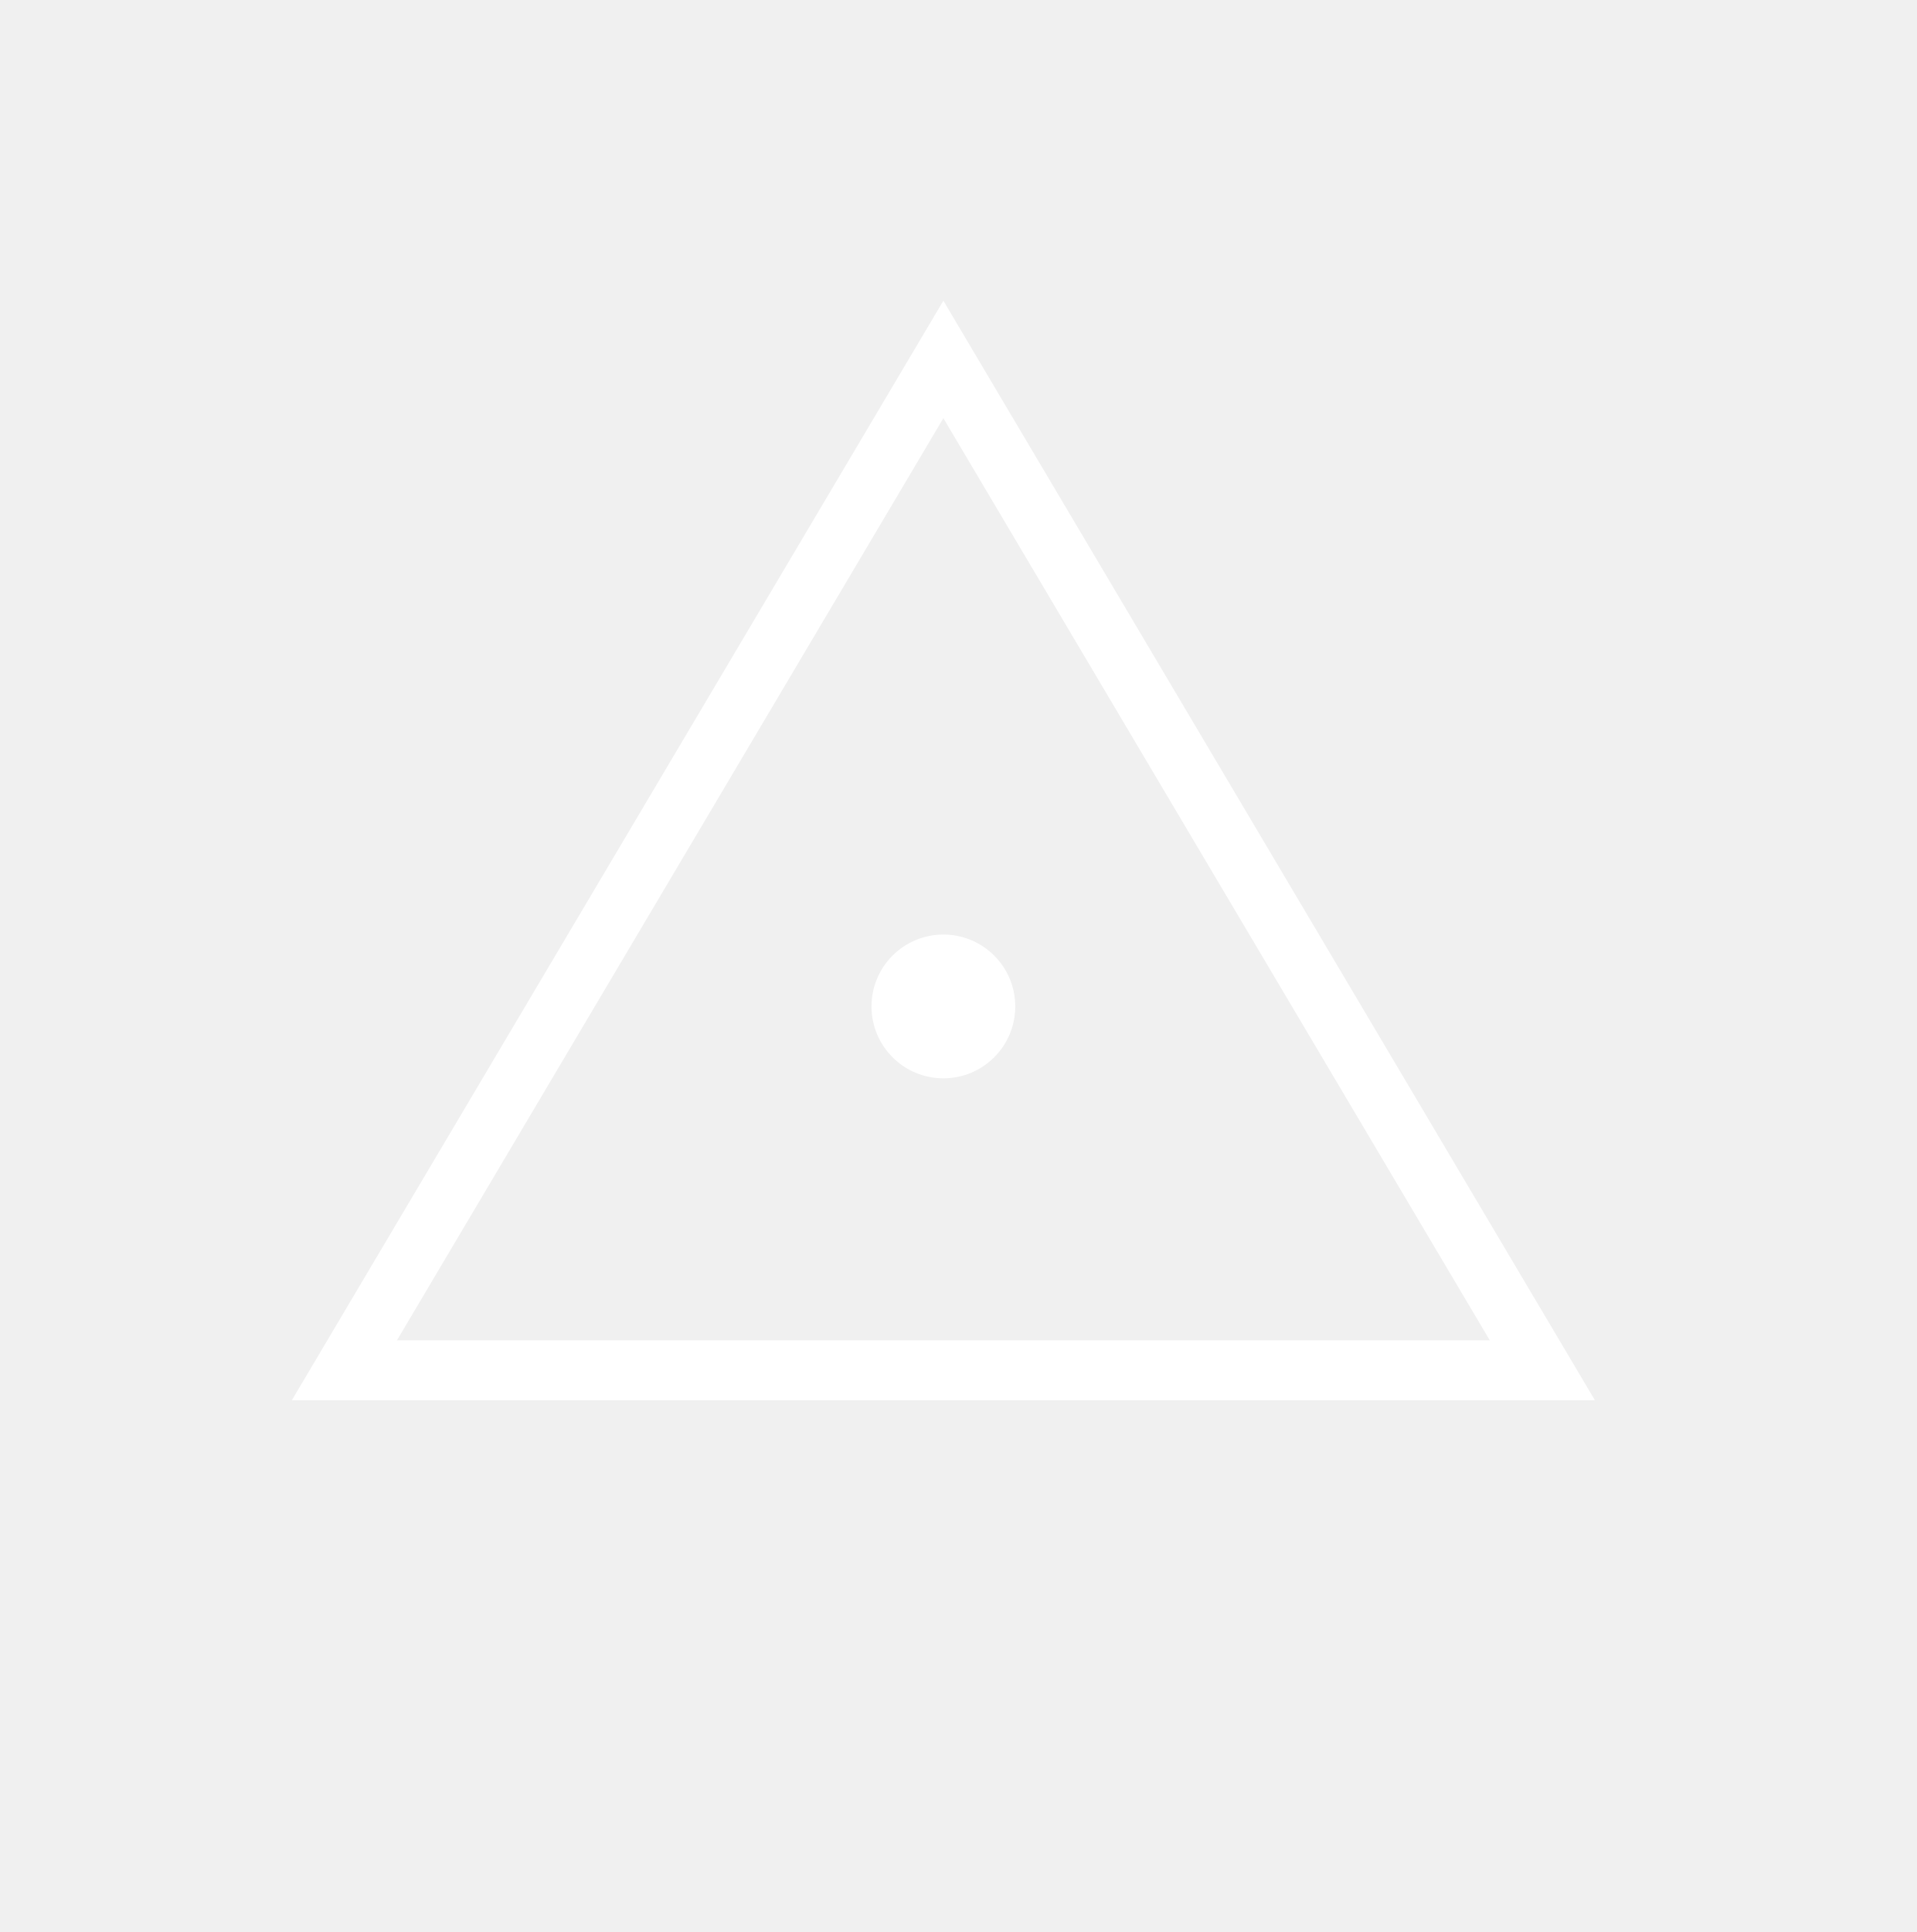
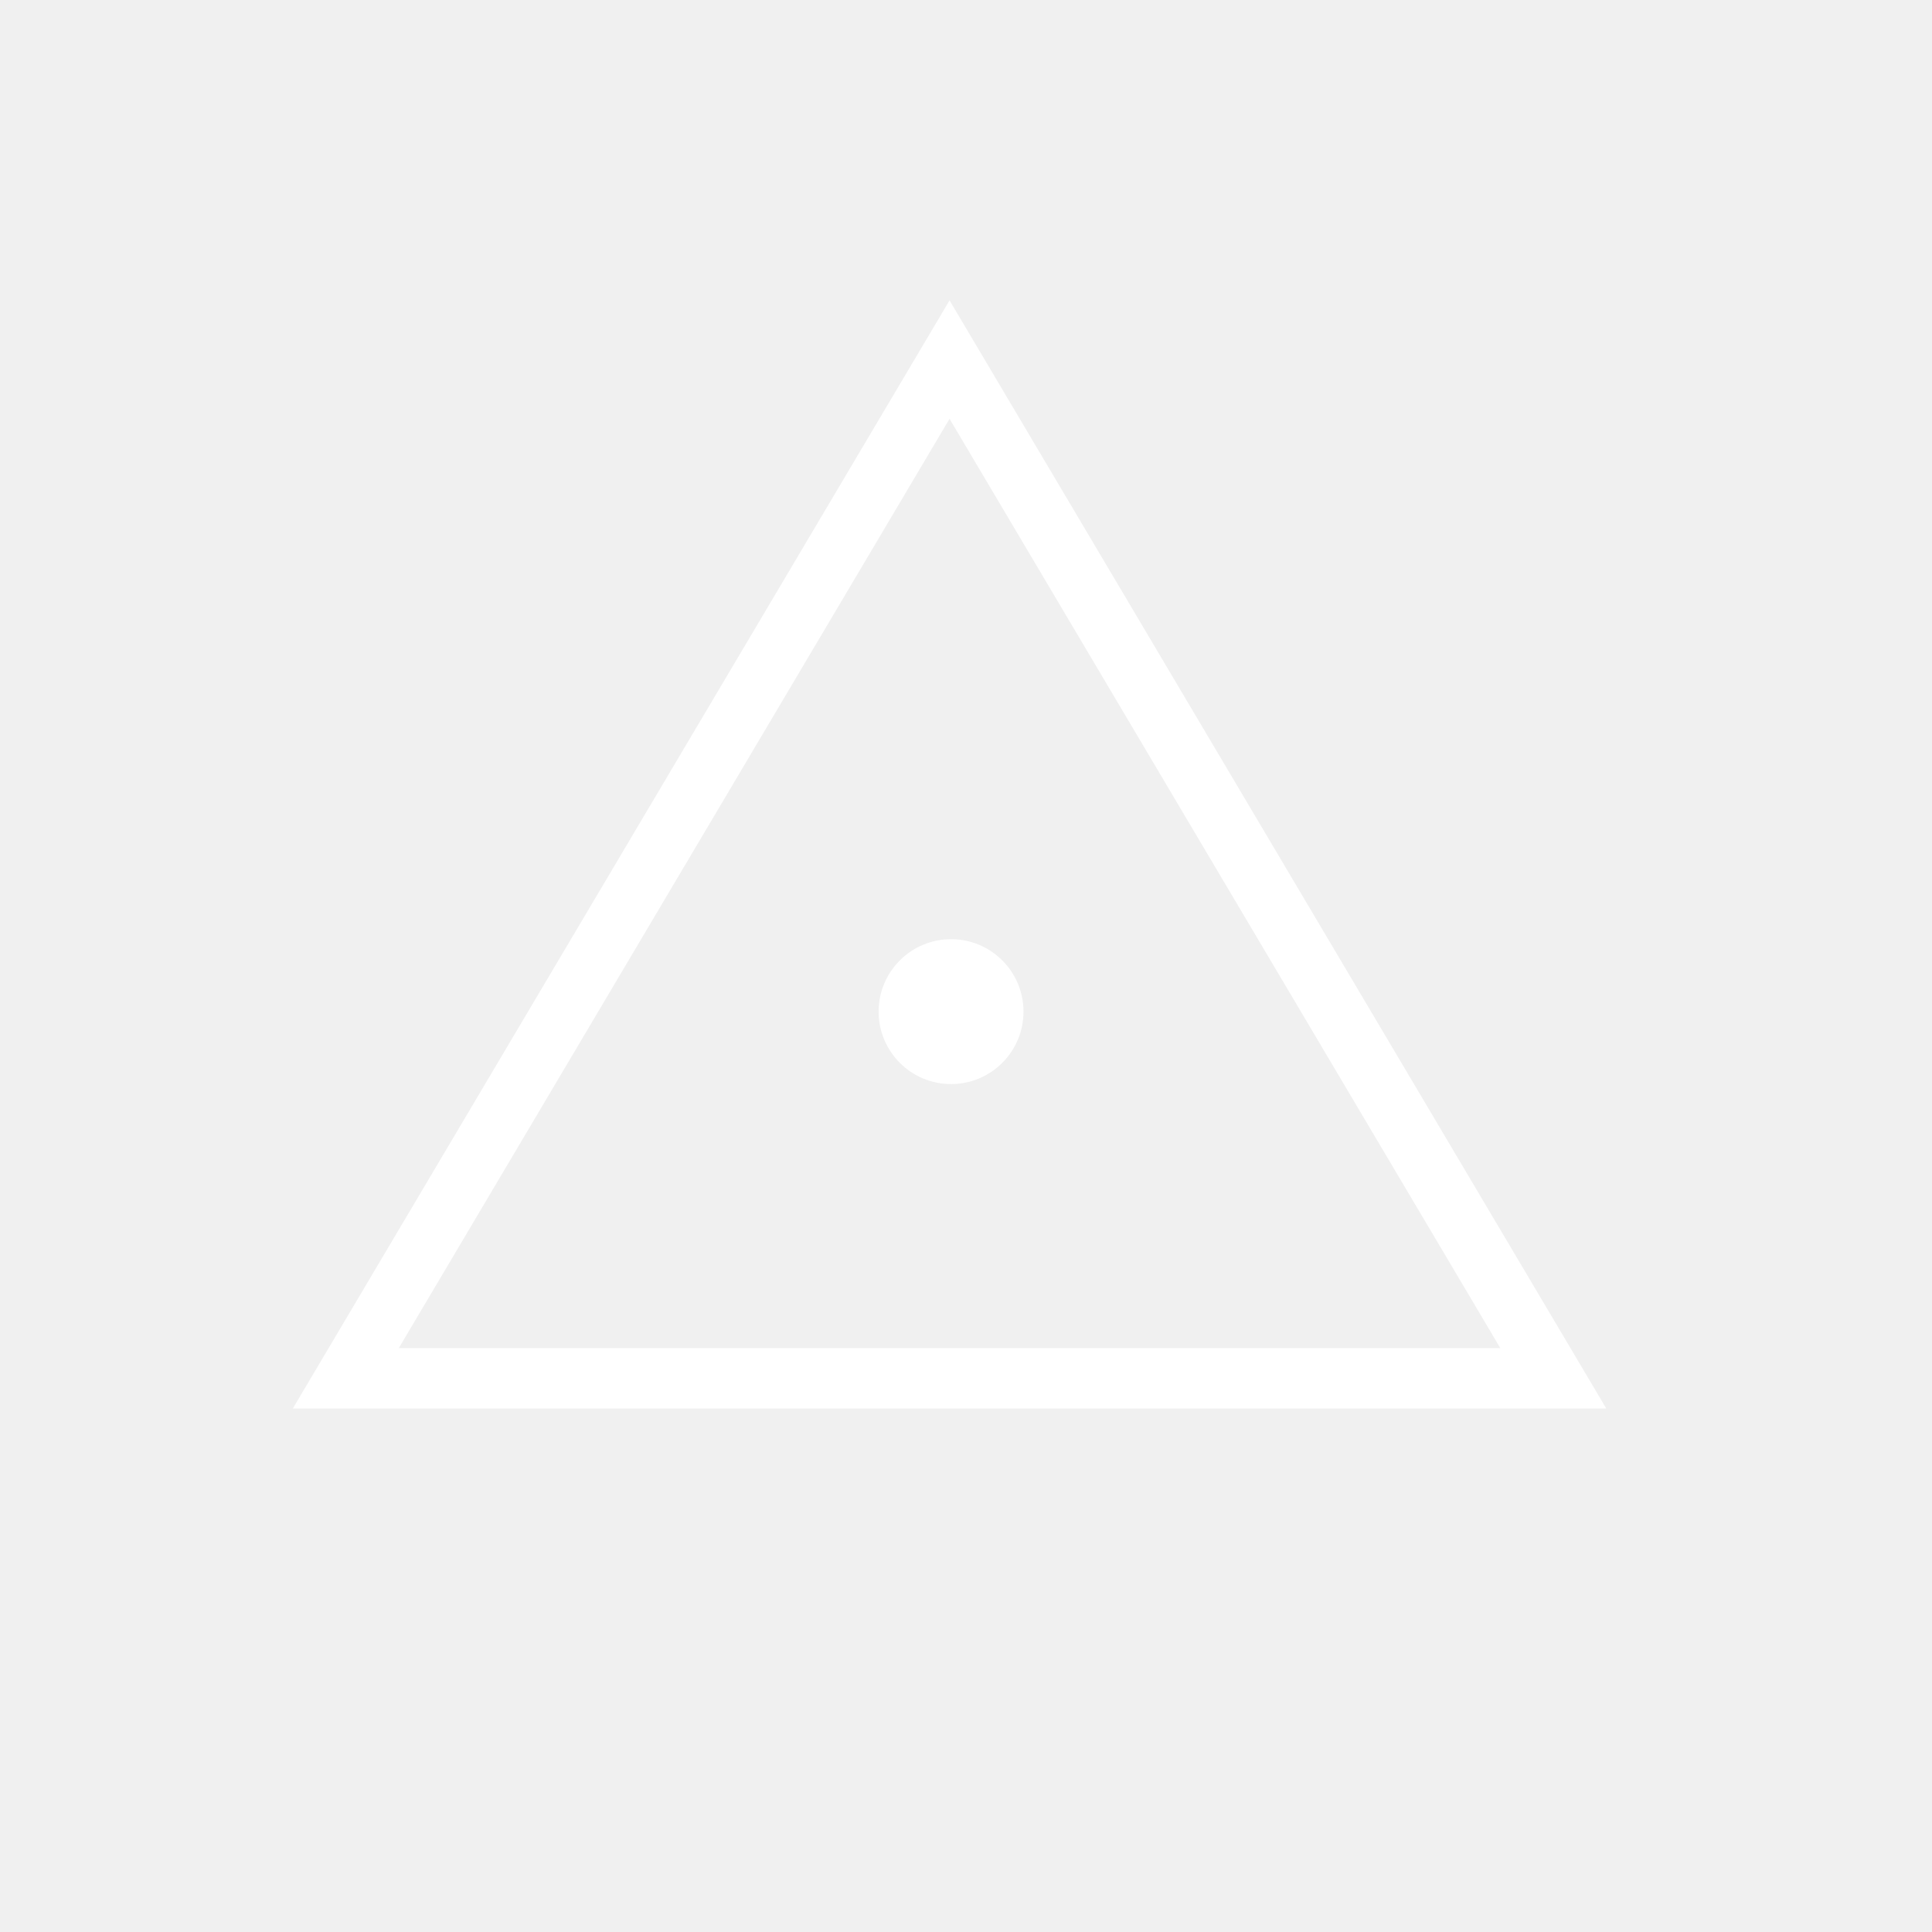
- <svg xmlns="http://www.w3.org/2000/svg" width="100%" height="100%" viewBox="0 0 128 129" version="1.1" xml:space="preserve" style="fill-rule:evenodd;clip-rule:evenodd;stroke-linecap:round;stroke-miterlimit:3;">
-   <g transform="matrix(1,0,0,1,0,-467)">
-     <g id="Normal" transform="matrix(0.948148,0,0,1.28,-382.104,421.012)">
-       <rect x="403" y="36" width="135" height="100" style="fill:none;" />
-       <g id="Normal1" transform="matrix(1.46591,0,0,1.25,443.809,-179.072)">
-         <g transform="matrix(0.712197,9.12248e-18,4.82955e-18,0.618676,17.4884,208.092)">
-           <path d="M0,-34.092L40.409,34.092L-40.409,34.092L0,-34.092Z" style="fill:none;stroke:white;stroke-width:4.04px;" />
-         </g>
-         <g transform="matrix(7.04884e-17,1,-1.15116,6.12323e-17,17.4884,214)">
-           <circle cx="0" cy="0" r="3" style="fill:white;" />
-         </g>
-       </g>
-     </g>
-   </g>
+ <svg xmlns="http://www.w3.org/2000/svg" width="100%" height="100%" viewBox="0 0 128 128" version="1.1" xml:space="preserve" style="fill-rule:evenodd;clip-rule:evenodd;stroke-linejoin:round;stroke-miterlimit:2;">
+   <path d="M106.42,93.317L19.4,93.317L62.91,19.9L106.42,93.317ZM62.91,27.746L26.42,89.317C26.42,89.317 99.4,89.317 99.4,89.317L62.91,27.746ZM67.81,67.023C67.81,69.672 65.659,71.823 63.01,71.823C60.361,71.823 58.21,69.672 58.21,67.023C58.21,64.374 60.361,62.223 63.01,62.223C65.659,62.223 67.81,64.374 67.81,67.023Z" style="fill:white;" />
</svg>
